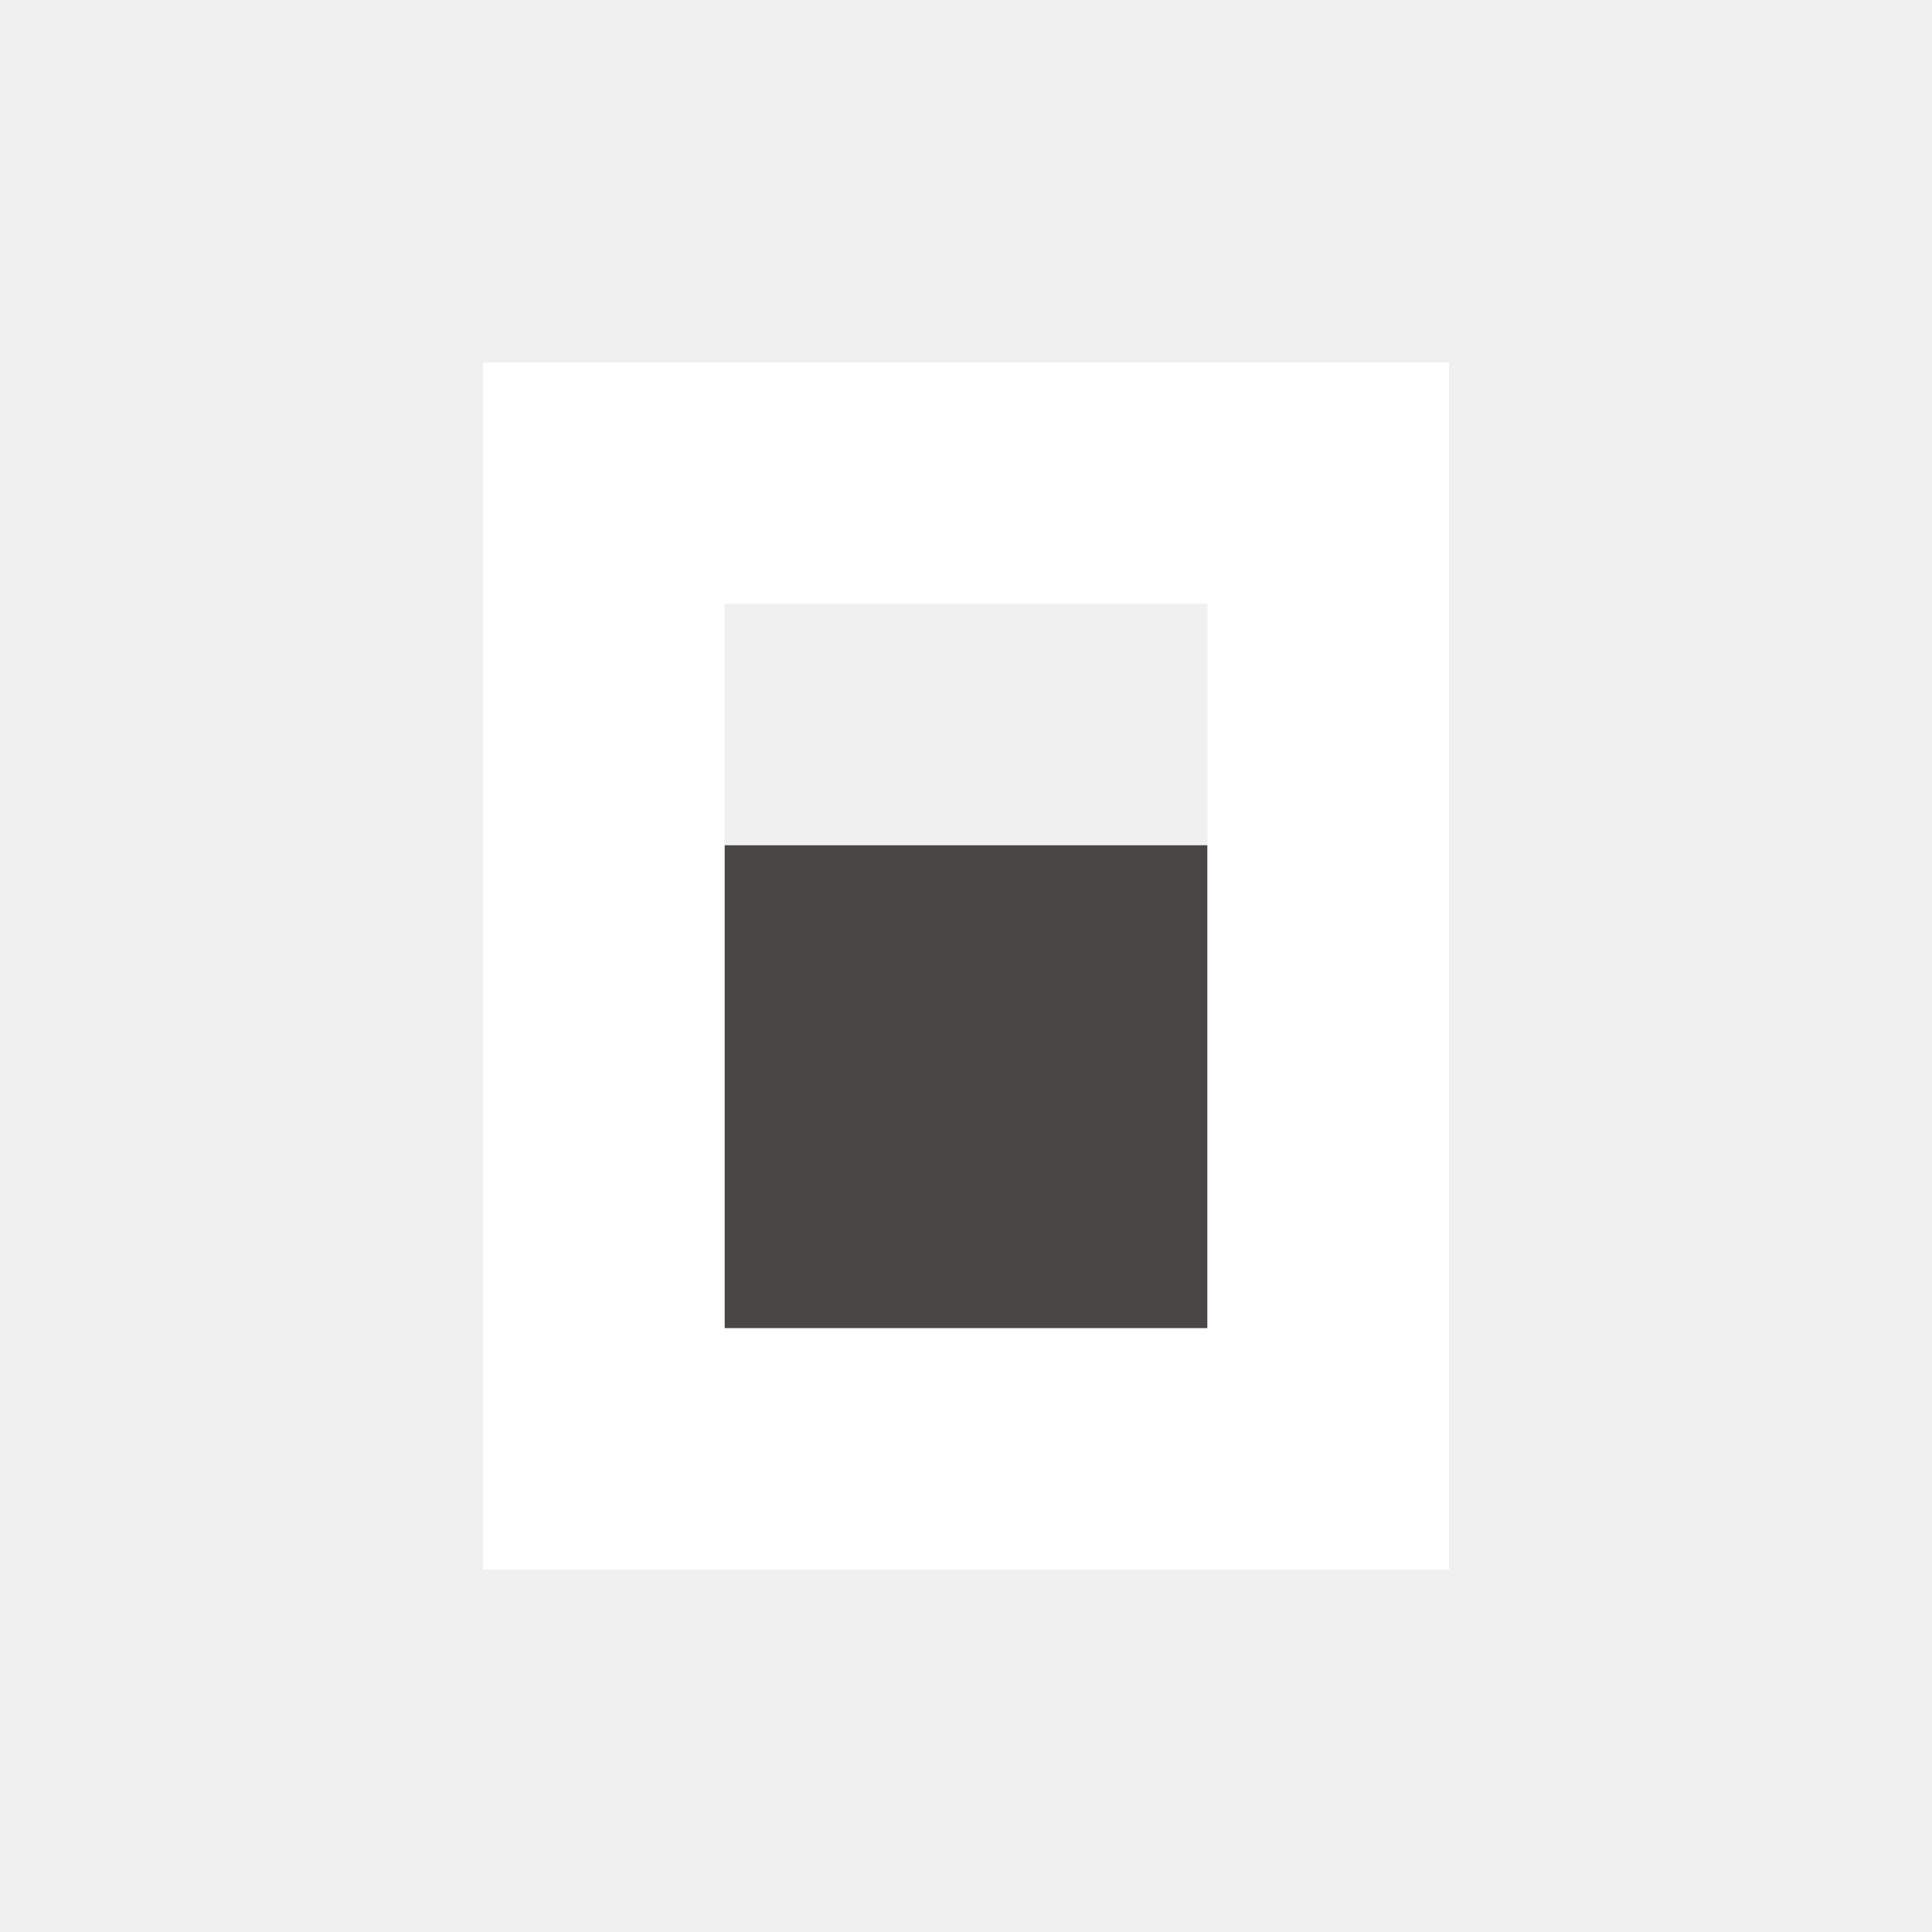
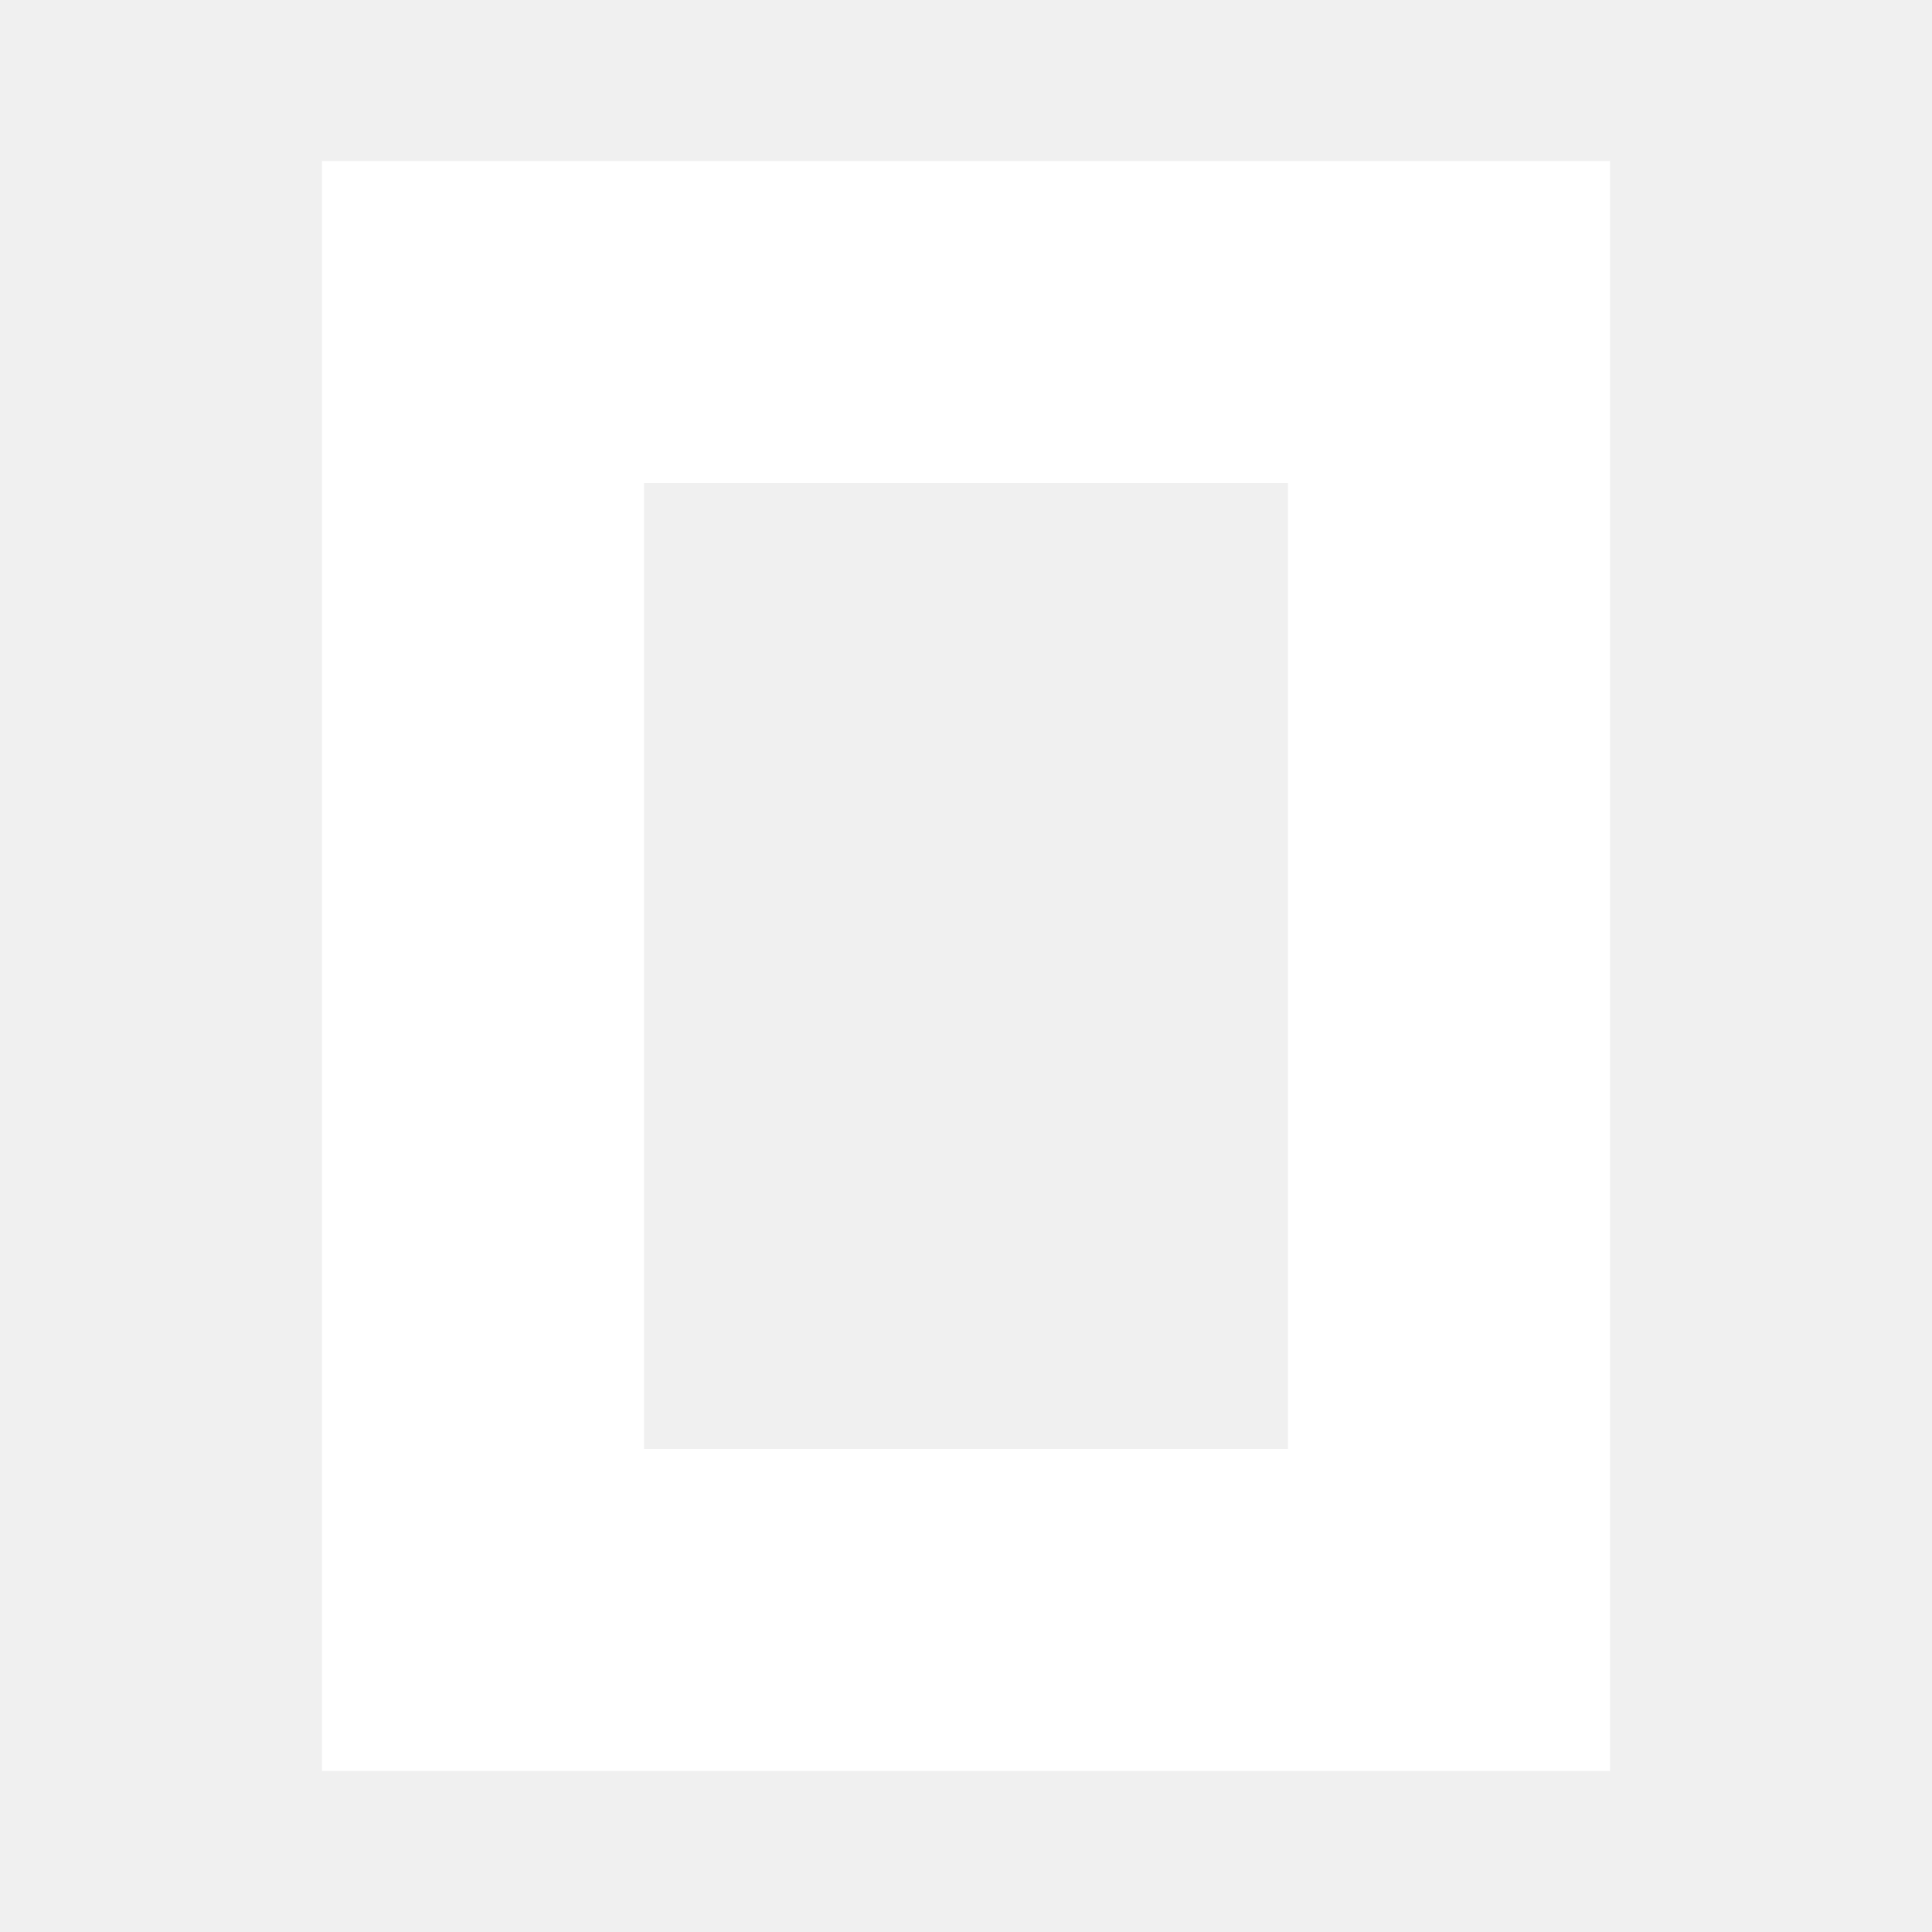
- <svg xmlns="http://www.w3.org/2000/svg" width="16" height="16" viewBox="0 0 16 16" fill="none">
-   <g clip-path="url(#clip0_2163_4932)">
-     <mask id="mask0_2163_4932" style="mask-type:luminance" maskUnits="userSpaceOnUse" x="4" y="3" width="8" height="10">
-       <path d="M12 3H4V13H12V3Z" fill="white" />
-     </mask>
-     <g mask="url(#mask0_2163_4932)">
-       <mask id="mask1_2163_4932" style="mask-type:luminance" maskUnits="userSpaceOnUse" x="4" y="3" width="8" height="10">
-         <path d="M12 3H4V13H12V3Z" fill="white" />
-       </mask>
-       <g mask="url(#mask1_2163_4932)">
-         <path d="M10 11H6V7H10V11Z" fill="#4B4646" />
-         <path d="M10 5H6V11H10V5ZM12 13H4V3H12V13Z" fill="white" />
-       </g>
-     </g>
-   </g>
-   <defs>
-     <clipPath id="clip0_2163_4932">
-       <rect width="8" height="10" fill="white" transform="translate(4 3)" />
-     </clipPath>
-   </defs>
+ <svg xmlns="http://www.w3.org/2000/svg" fill="#ffffff" fill-rule="evenodd" height="1em" style="flex:none;line-height:1" viewBox="0 0 24 24" width="1em">
+   <path d="M16 6H8v12h8V6zm4 16H4V2h16v20z" />
</svg>
